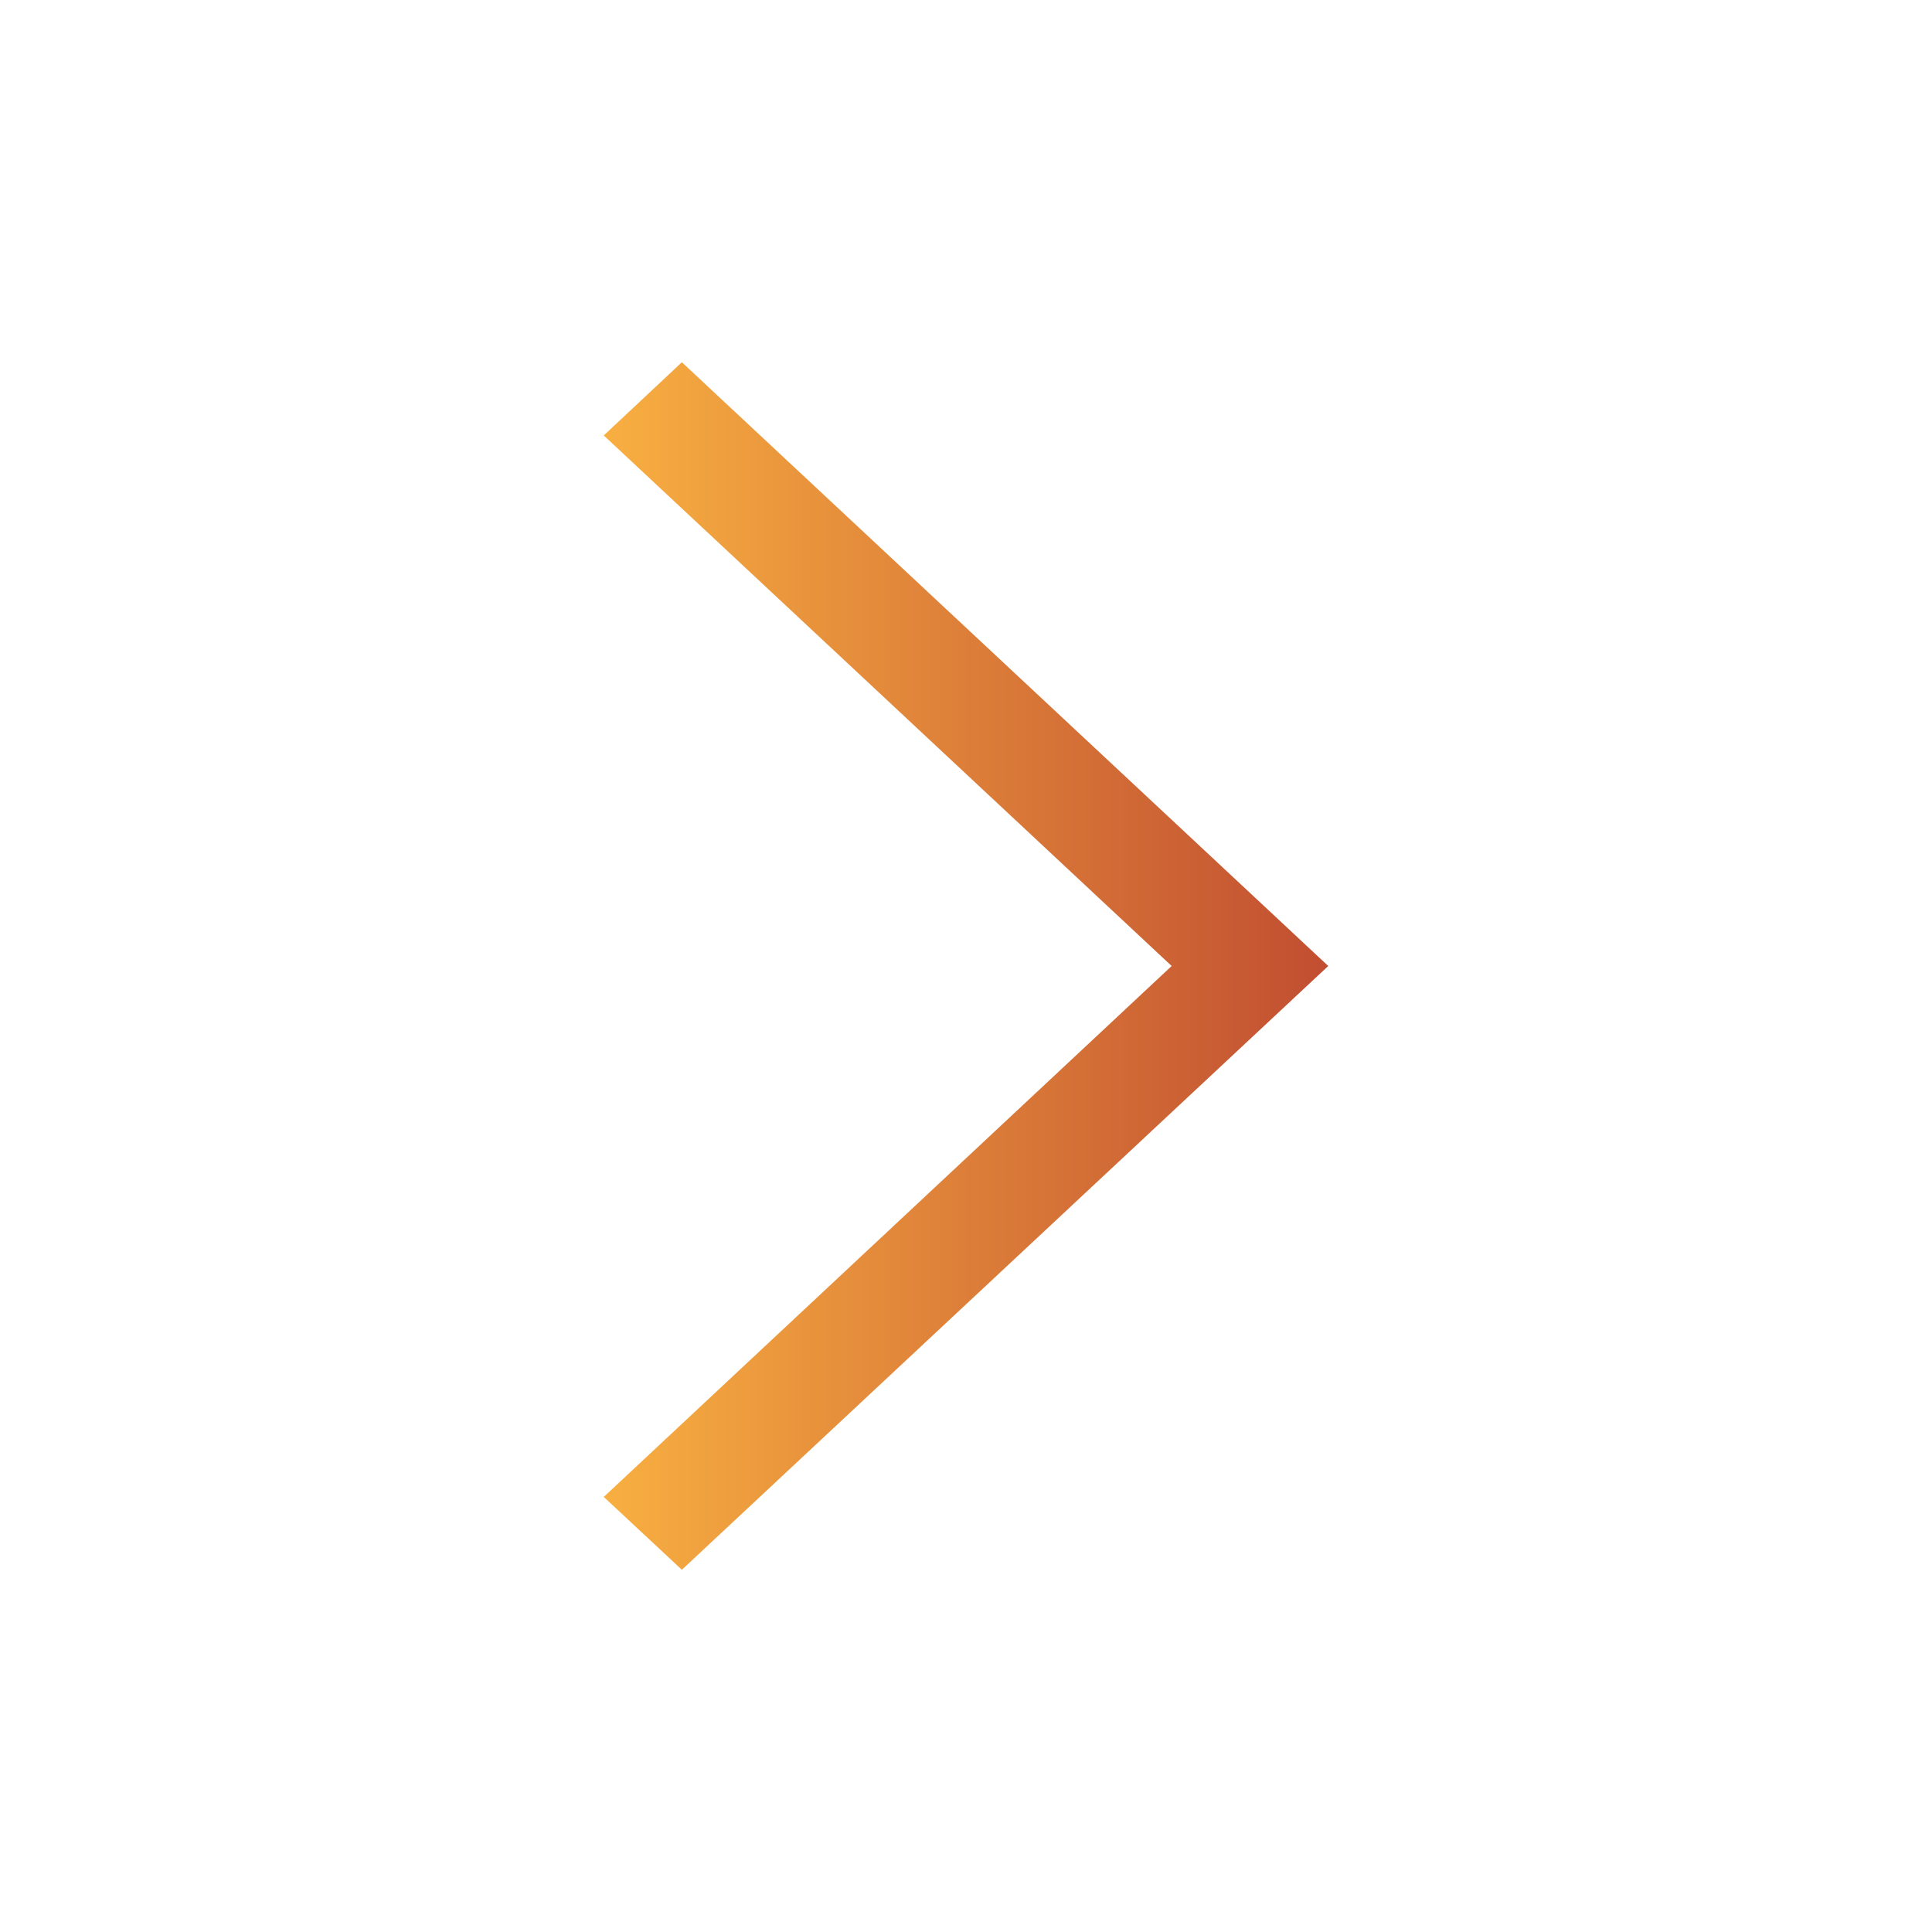
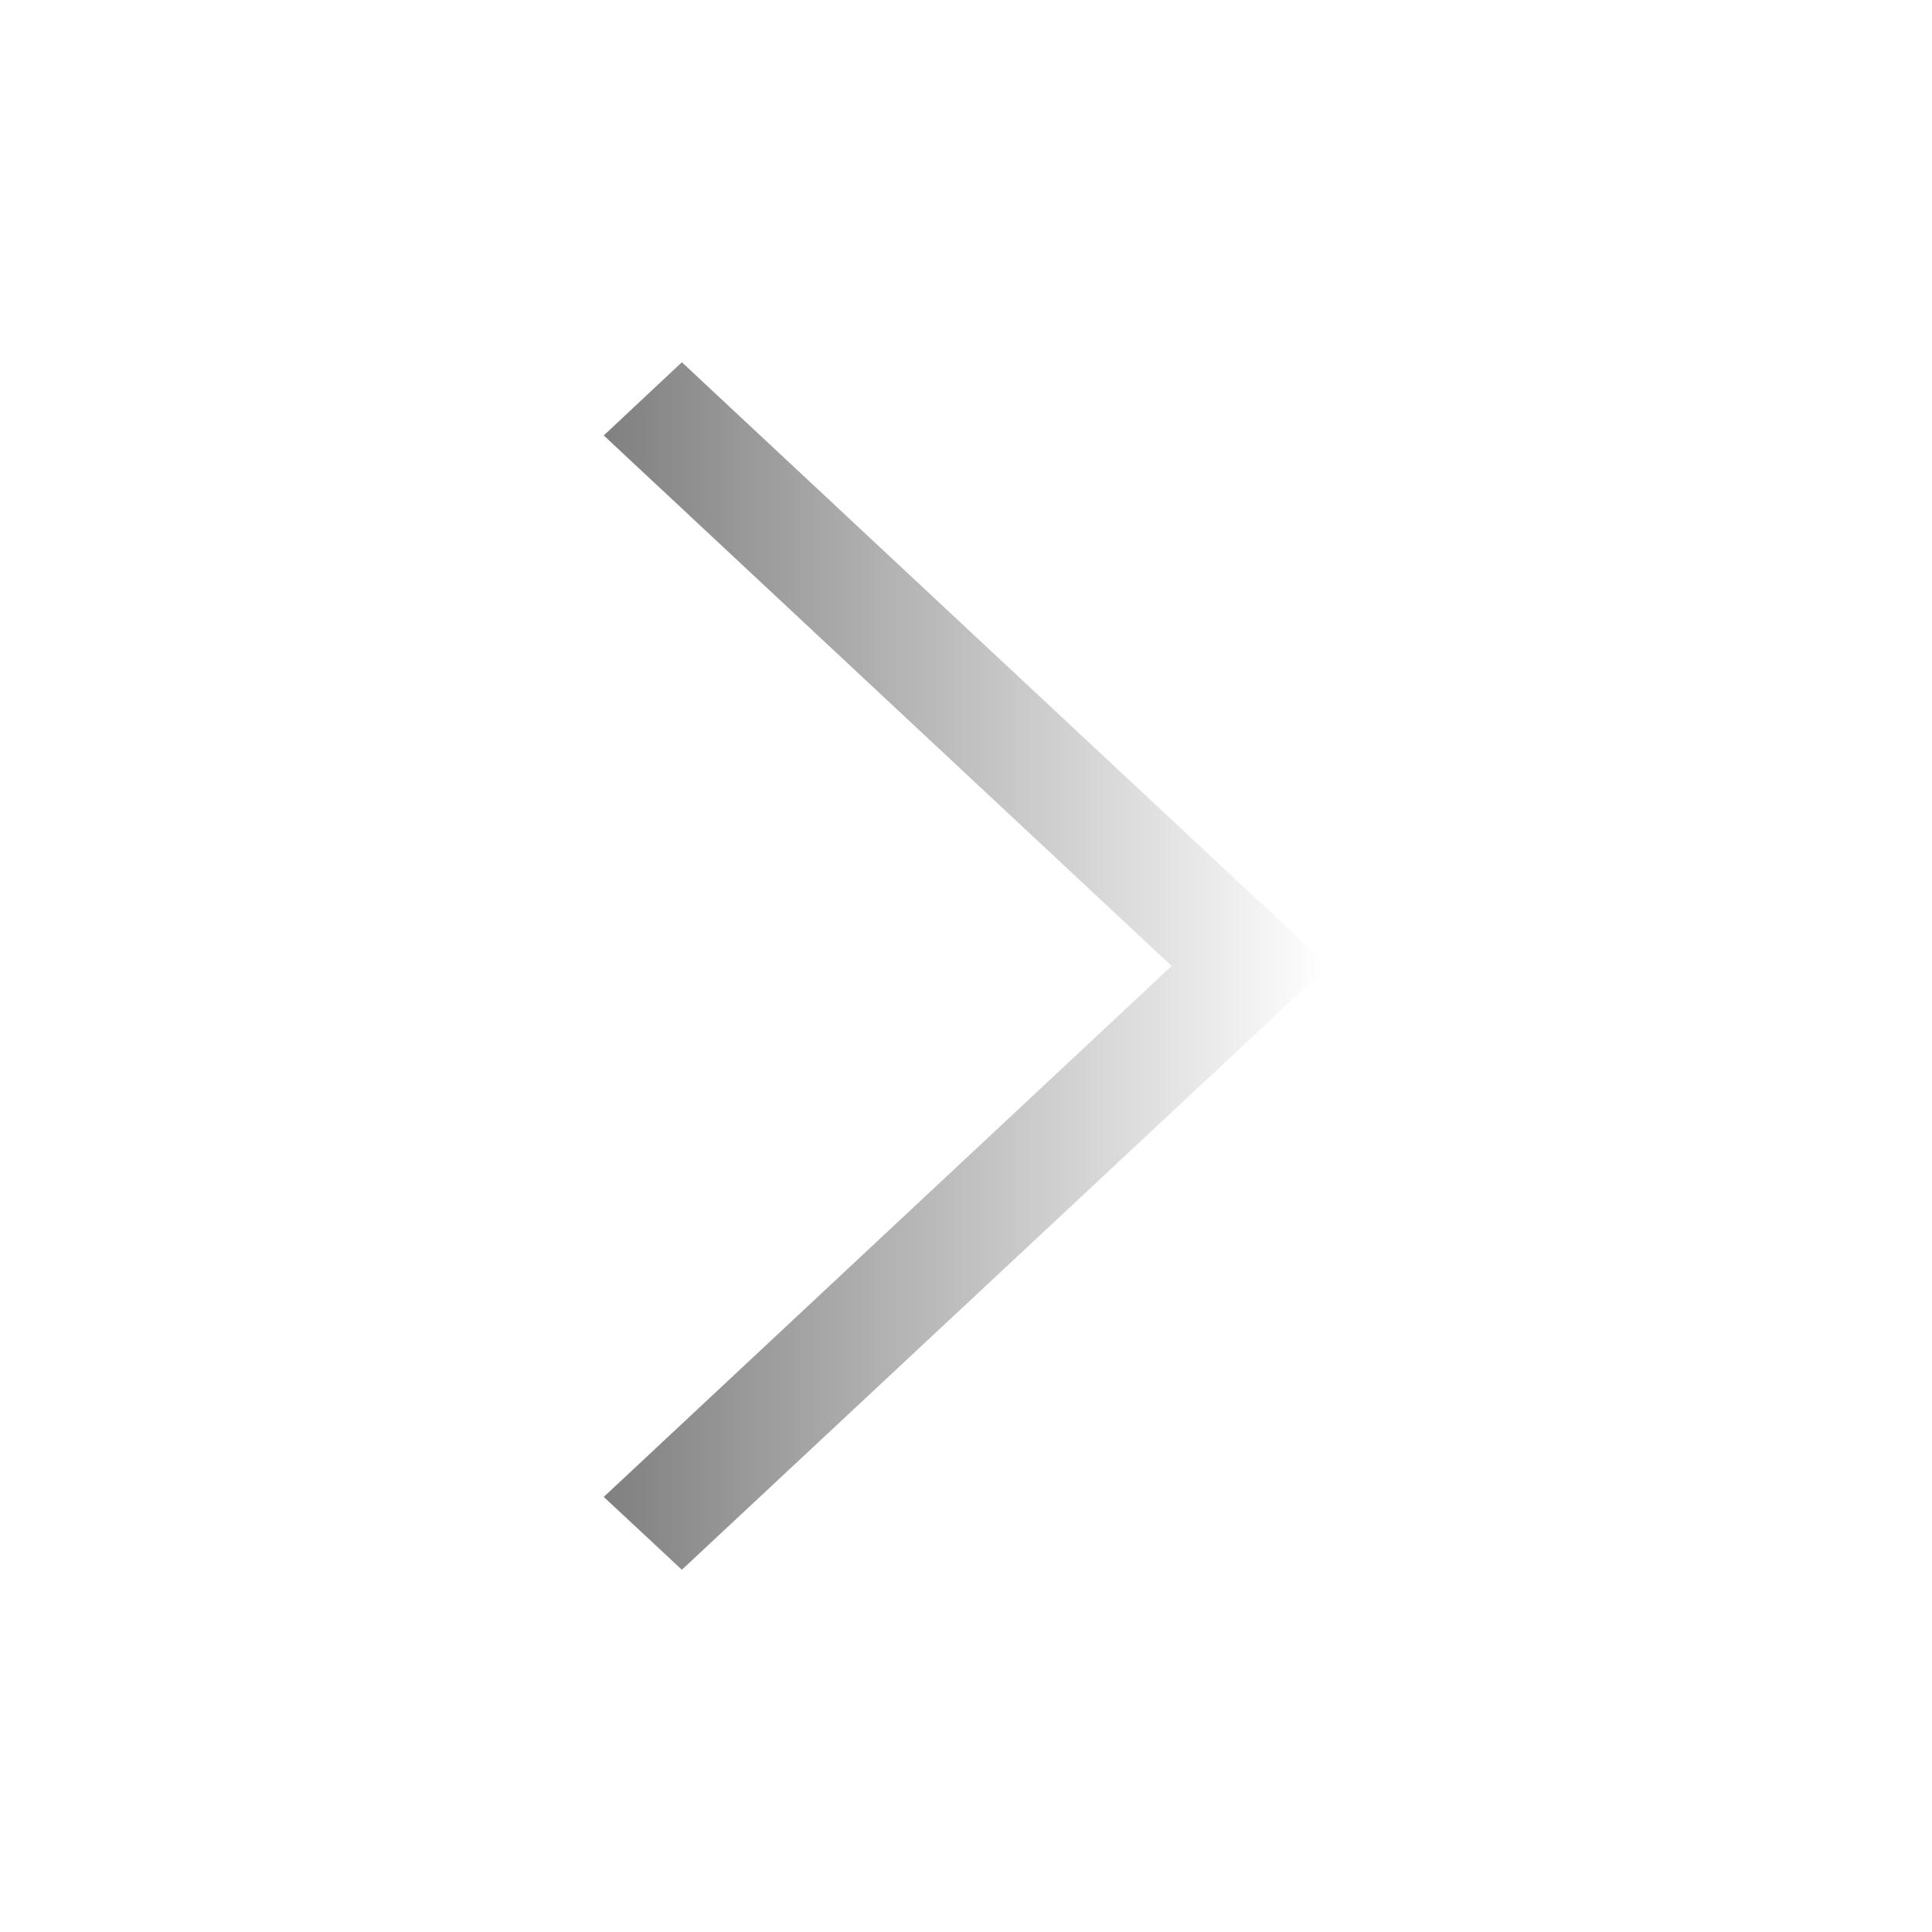
<svg xmlns="http://www.w3.org/2000/svg" width="512" height="512">
  <defs>
    <linearGradient spreadMethod="pad" y1="0" x1="0" y2="0" x2="1" id="svg_2">
-       <stop offset="0" stop-color="#F8AF41" />
-       <stop offset="1" stop-color="#C14E31" />
+       <stop offset="0" stop-color="#808080" />
+       <stop offset="1" stop-color="#FFFFFF" />
    </linearGradient>
  </defs>
  <g>
    <polygon fill="url(#svg_2)" id="svg_1" points="160,115.4 180.7,96 352,256 180.7,416 160,396.7 310.5,256 " />
  </g>
</svg>
